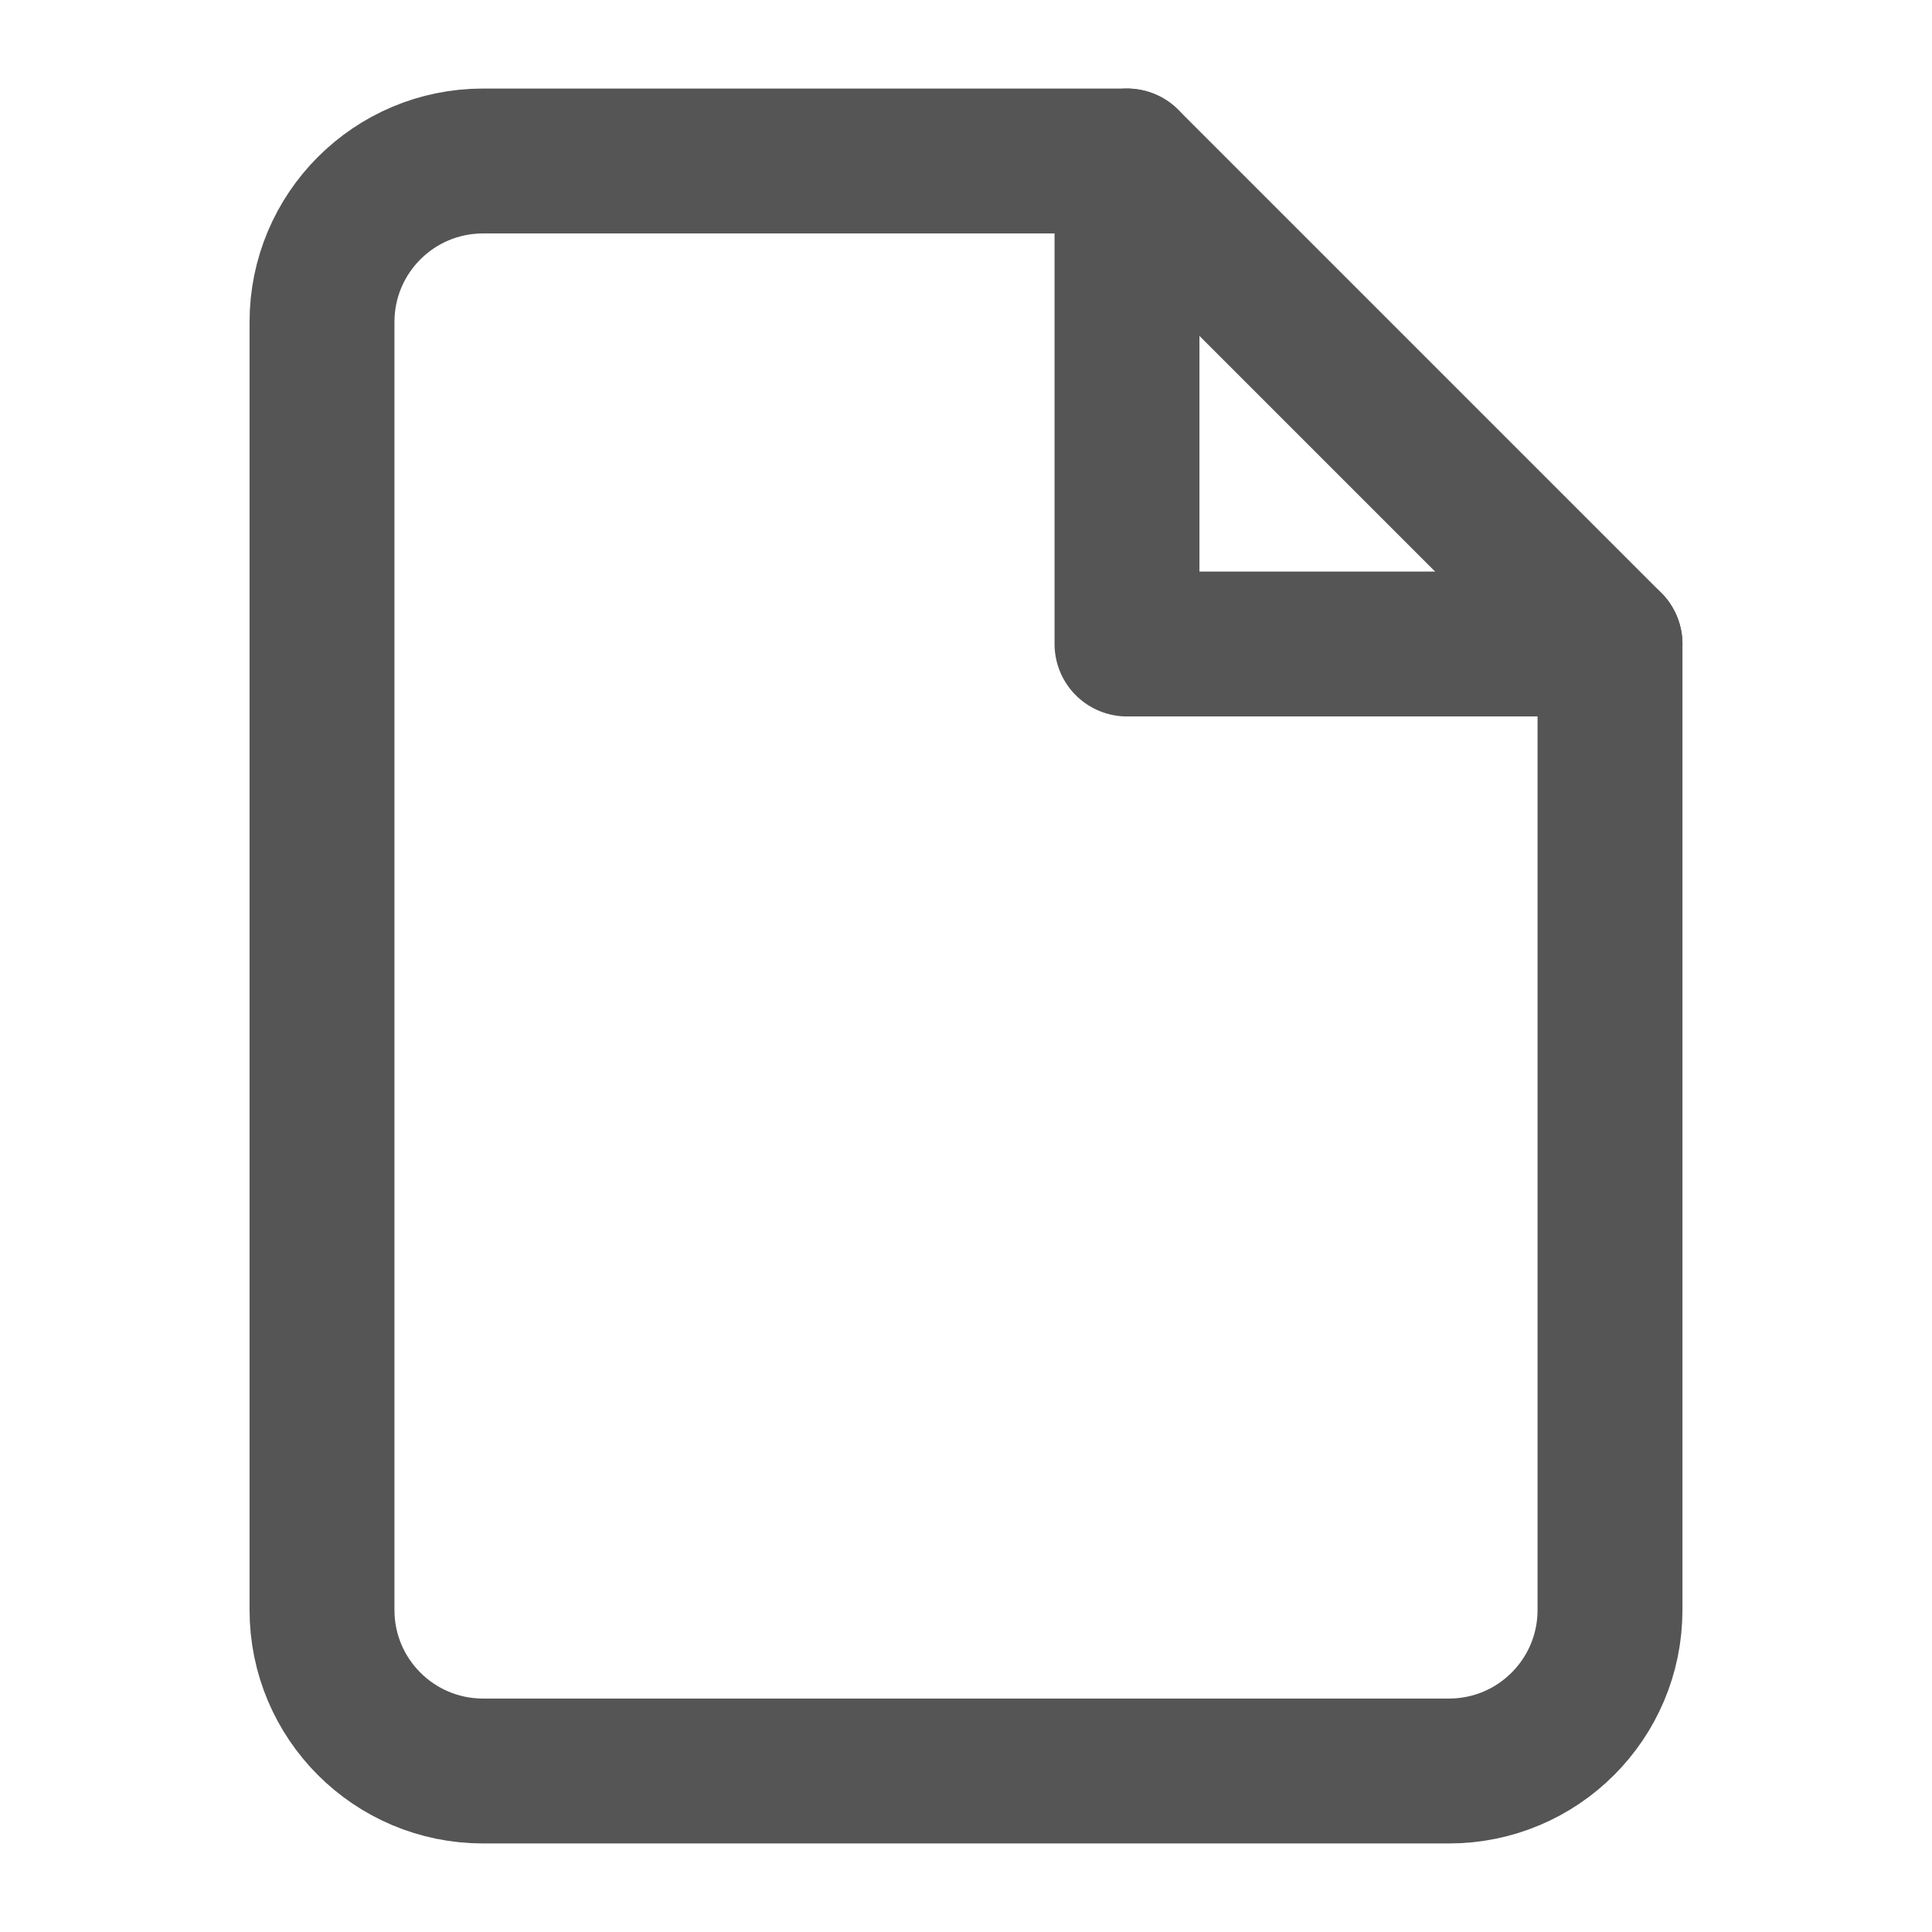
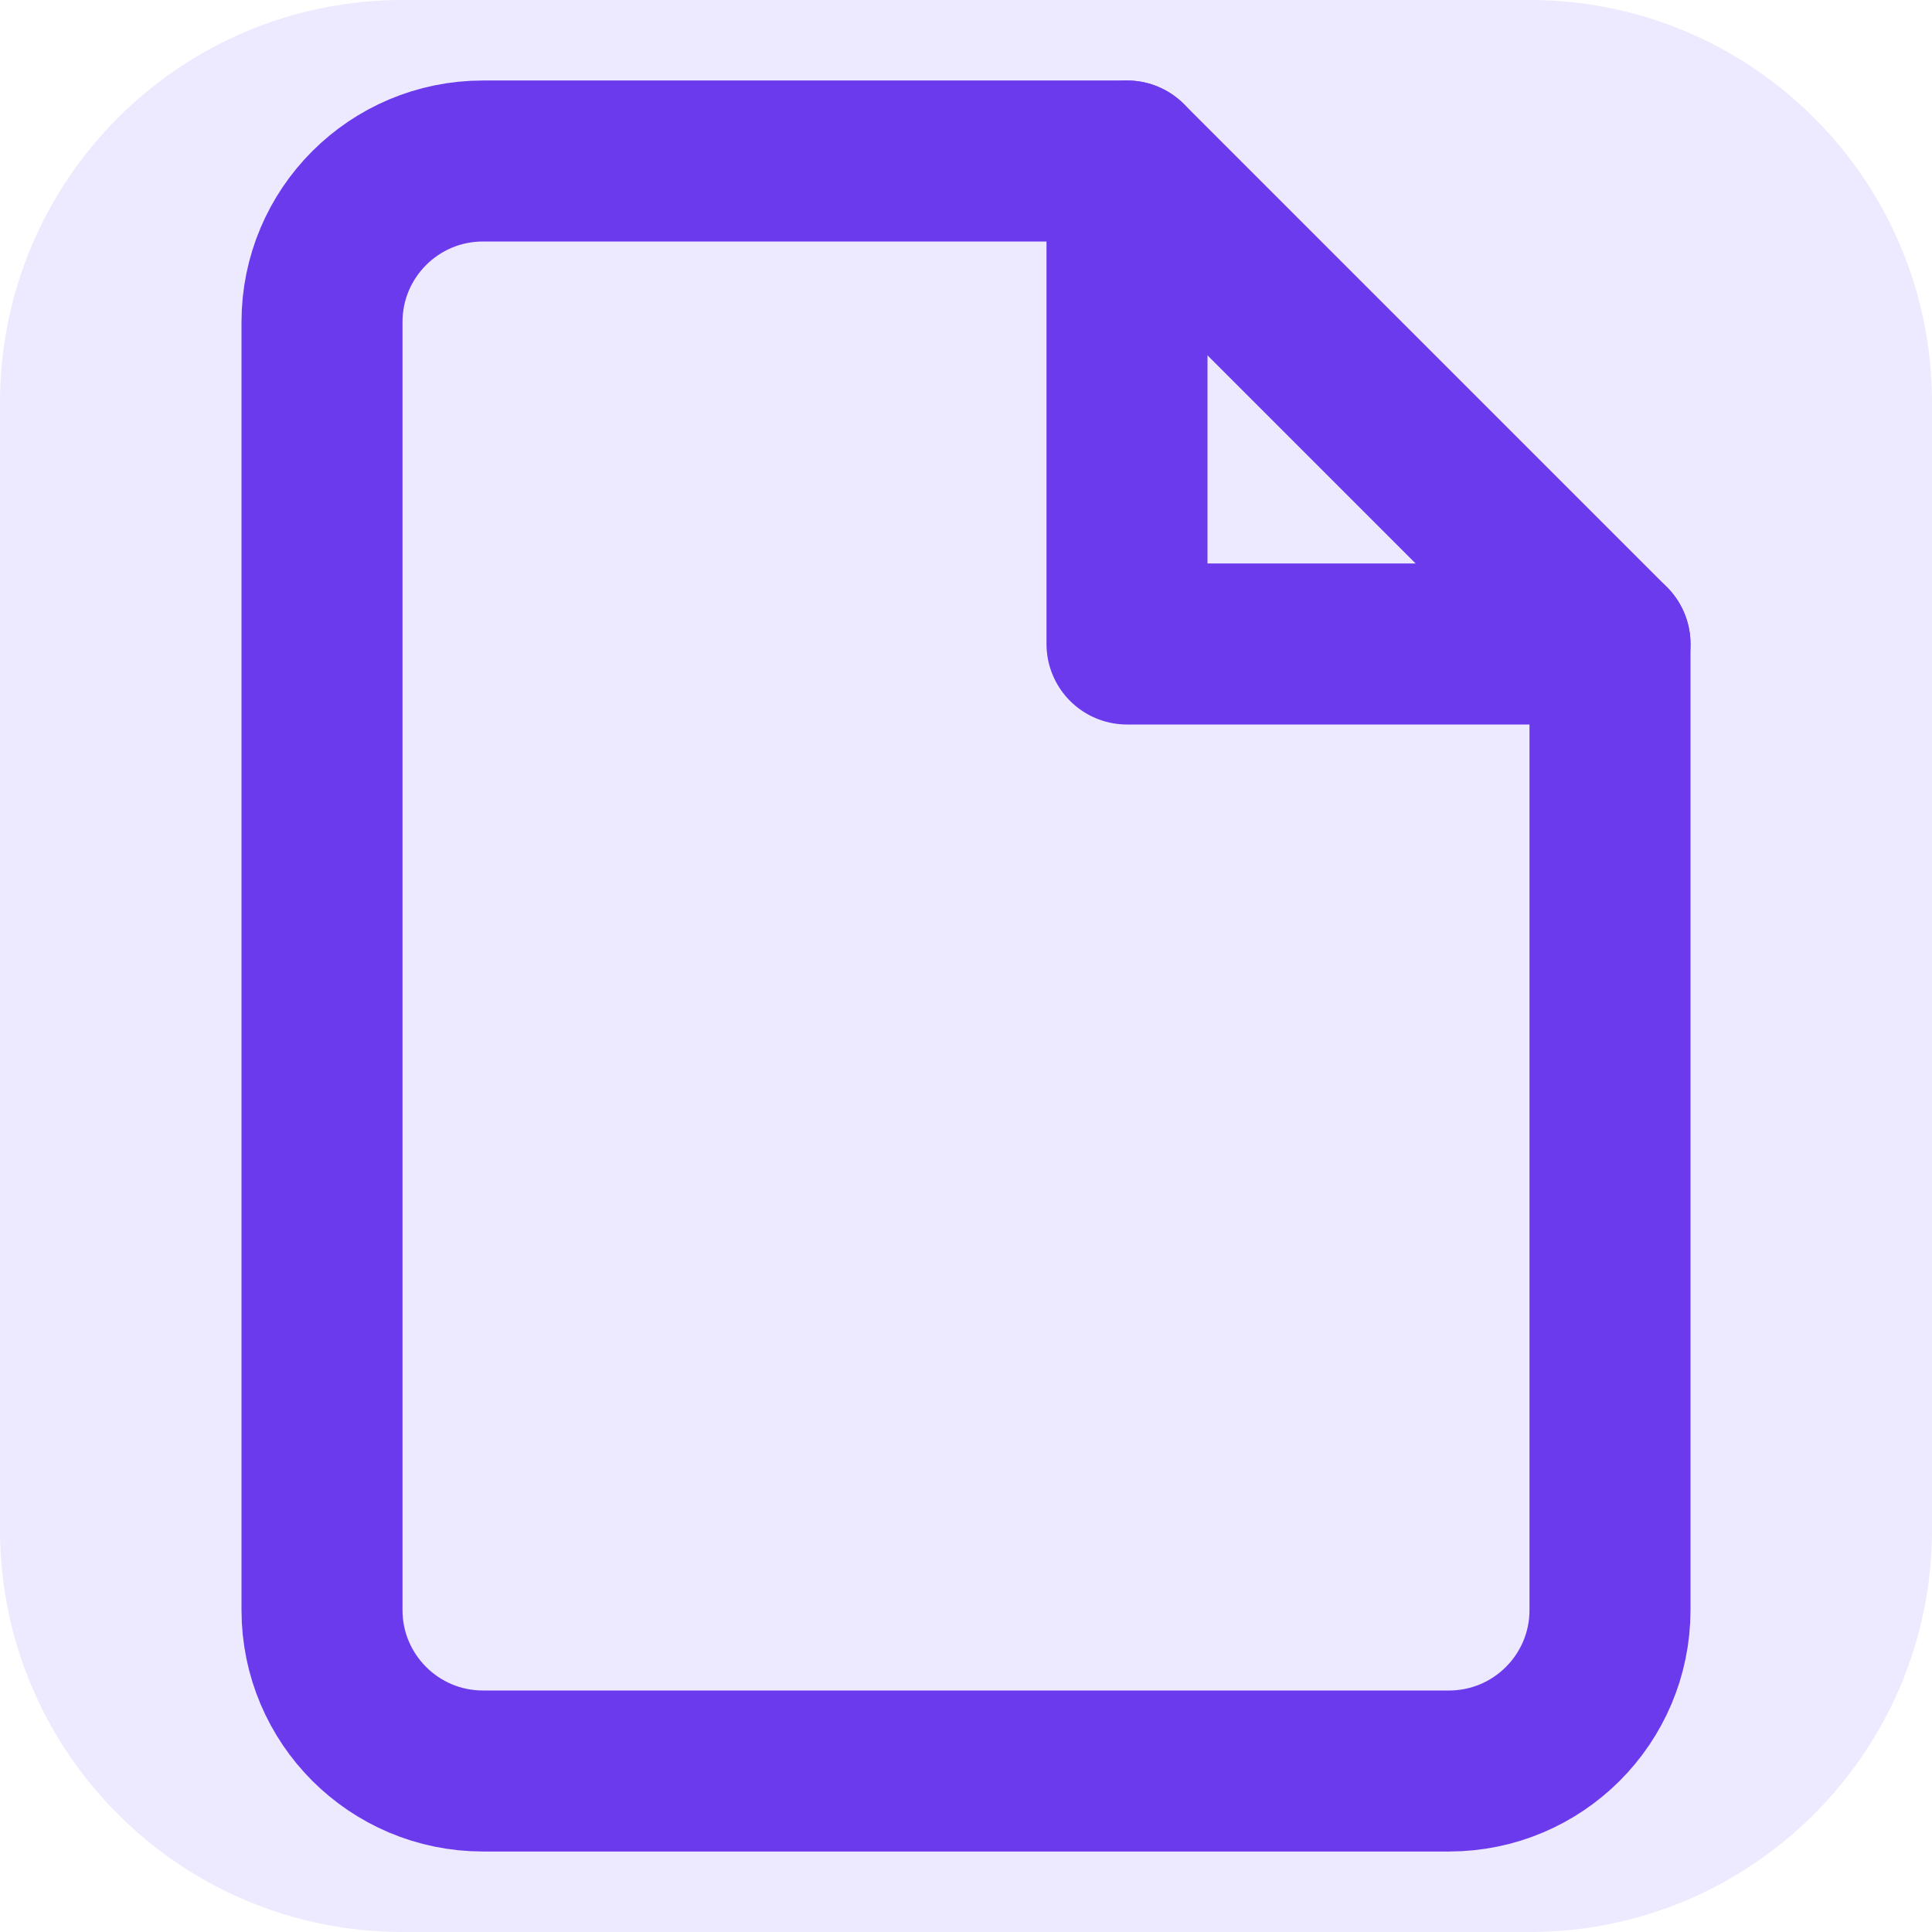
- <svg xmlns="http://www.w3.org/2000/svg" width="20" height="20" viewBox="0 0 24 24" fill="none">
-   <path d="M14 2H6a2 2 0 0 0-2 2v16a2 2 0 0 0 2 2h12a2 2 0 0 0 2-2V8z" stroke="#555" stroke-width="1.8" stroke-linecap="round" stroke-linejoin="round" fill="none" />
-   <polyline points="14 2 14 8 20 8" stroke="#555" stroke-width="1.8" stroke-linecap="round" stroke-linejoin="round" fill="none" />
+ <svg xmlns="http://www.w3.org/2000/svg" width="20" height="20" viewBox="0 0 24 24">
+   <rect width="24" height="24" rx="5" fill="#ede9fe" />
+   <path d="M14 2H6a2 2 0 0 0-2 2v16a2 2 0 0 0 2 2h12a2 2 0 0 0 2-2V8z" stroke="#6c3aed" stroke-width="2" stroke-linecap="round" stroke-linejoin="round" fill="none" />
+   <polyline points="14 2 14 8 20 8" stroke="#6c3aed" stroke-width="2" stroke-linecap="round" stroke-linejoin="round" fill="none" />
</svg>
